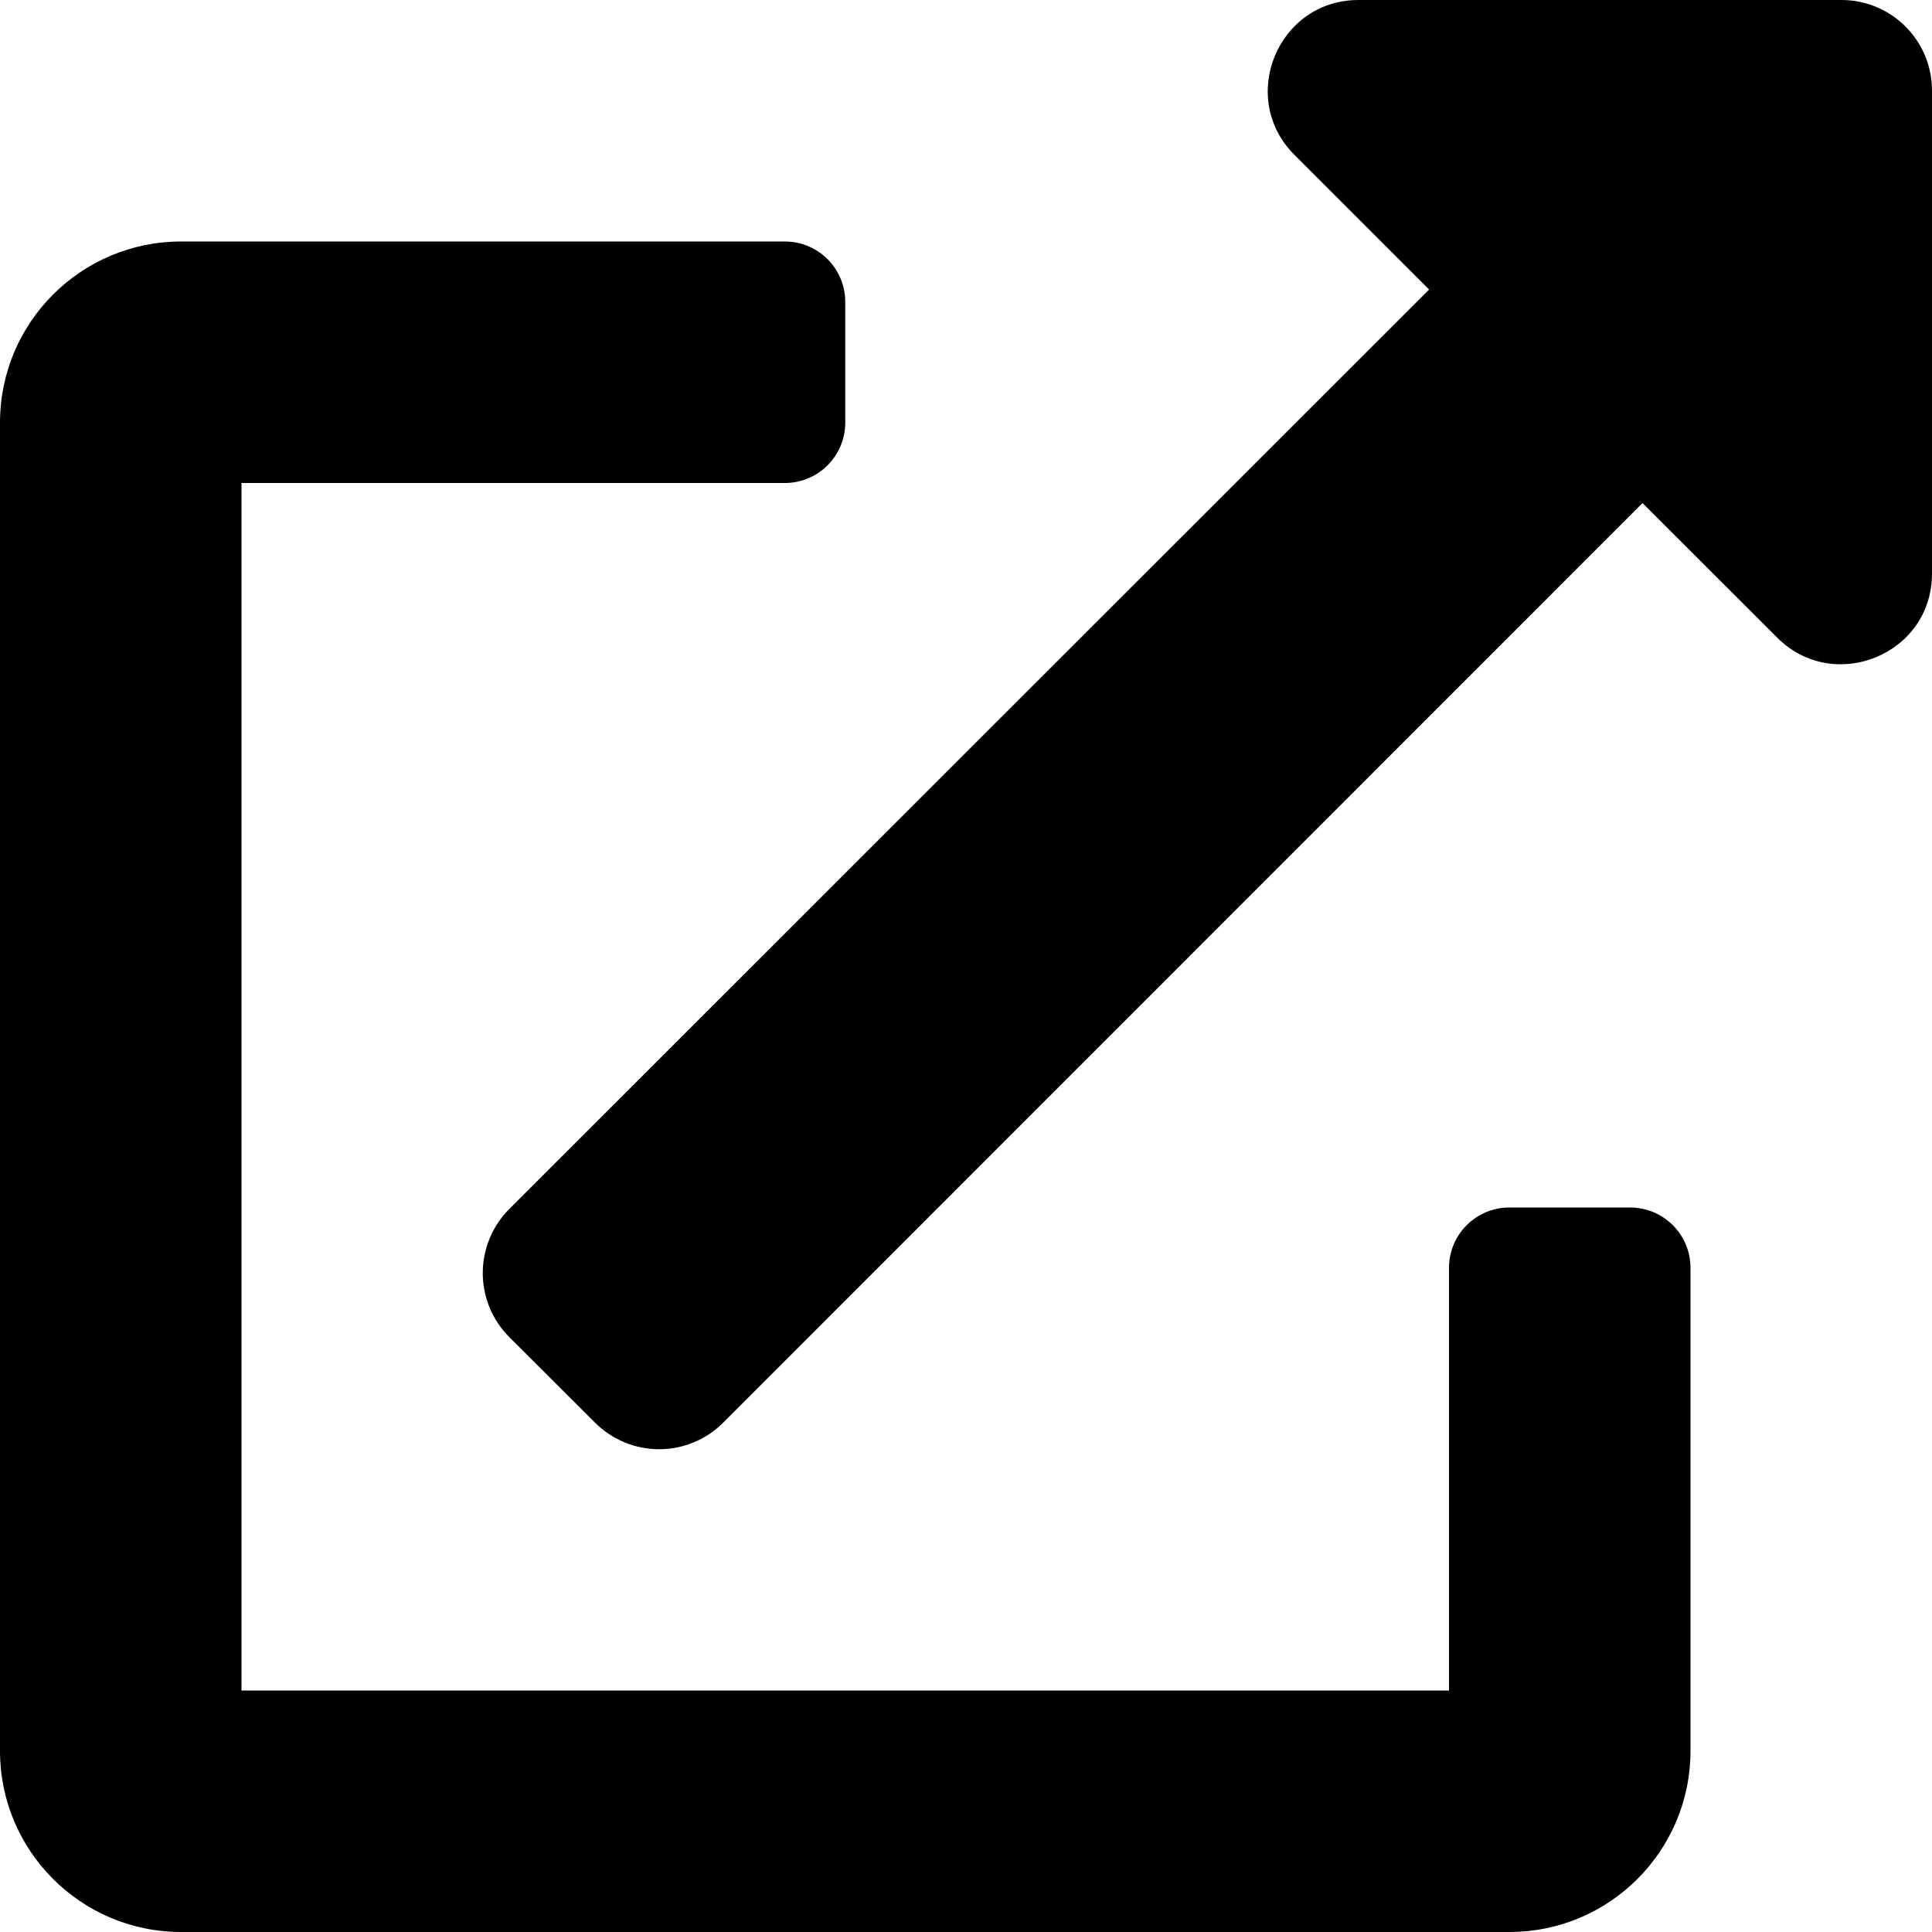
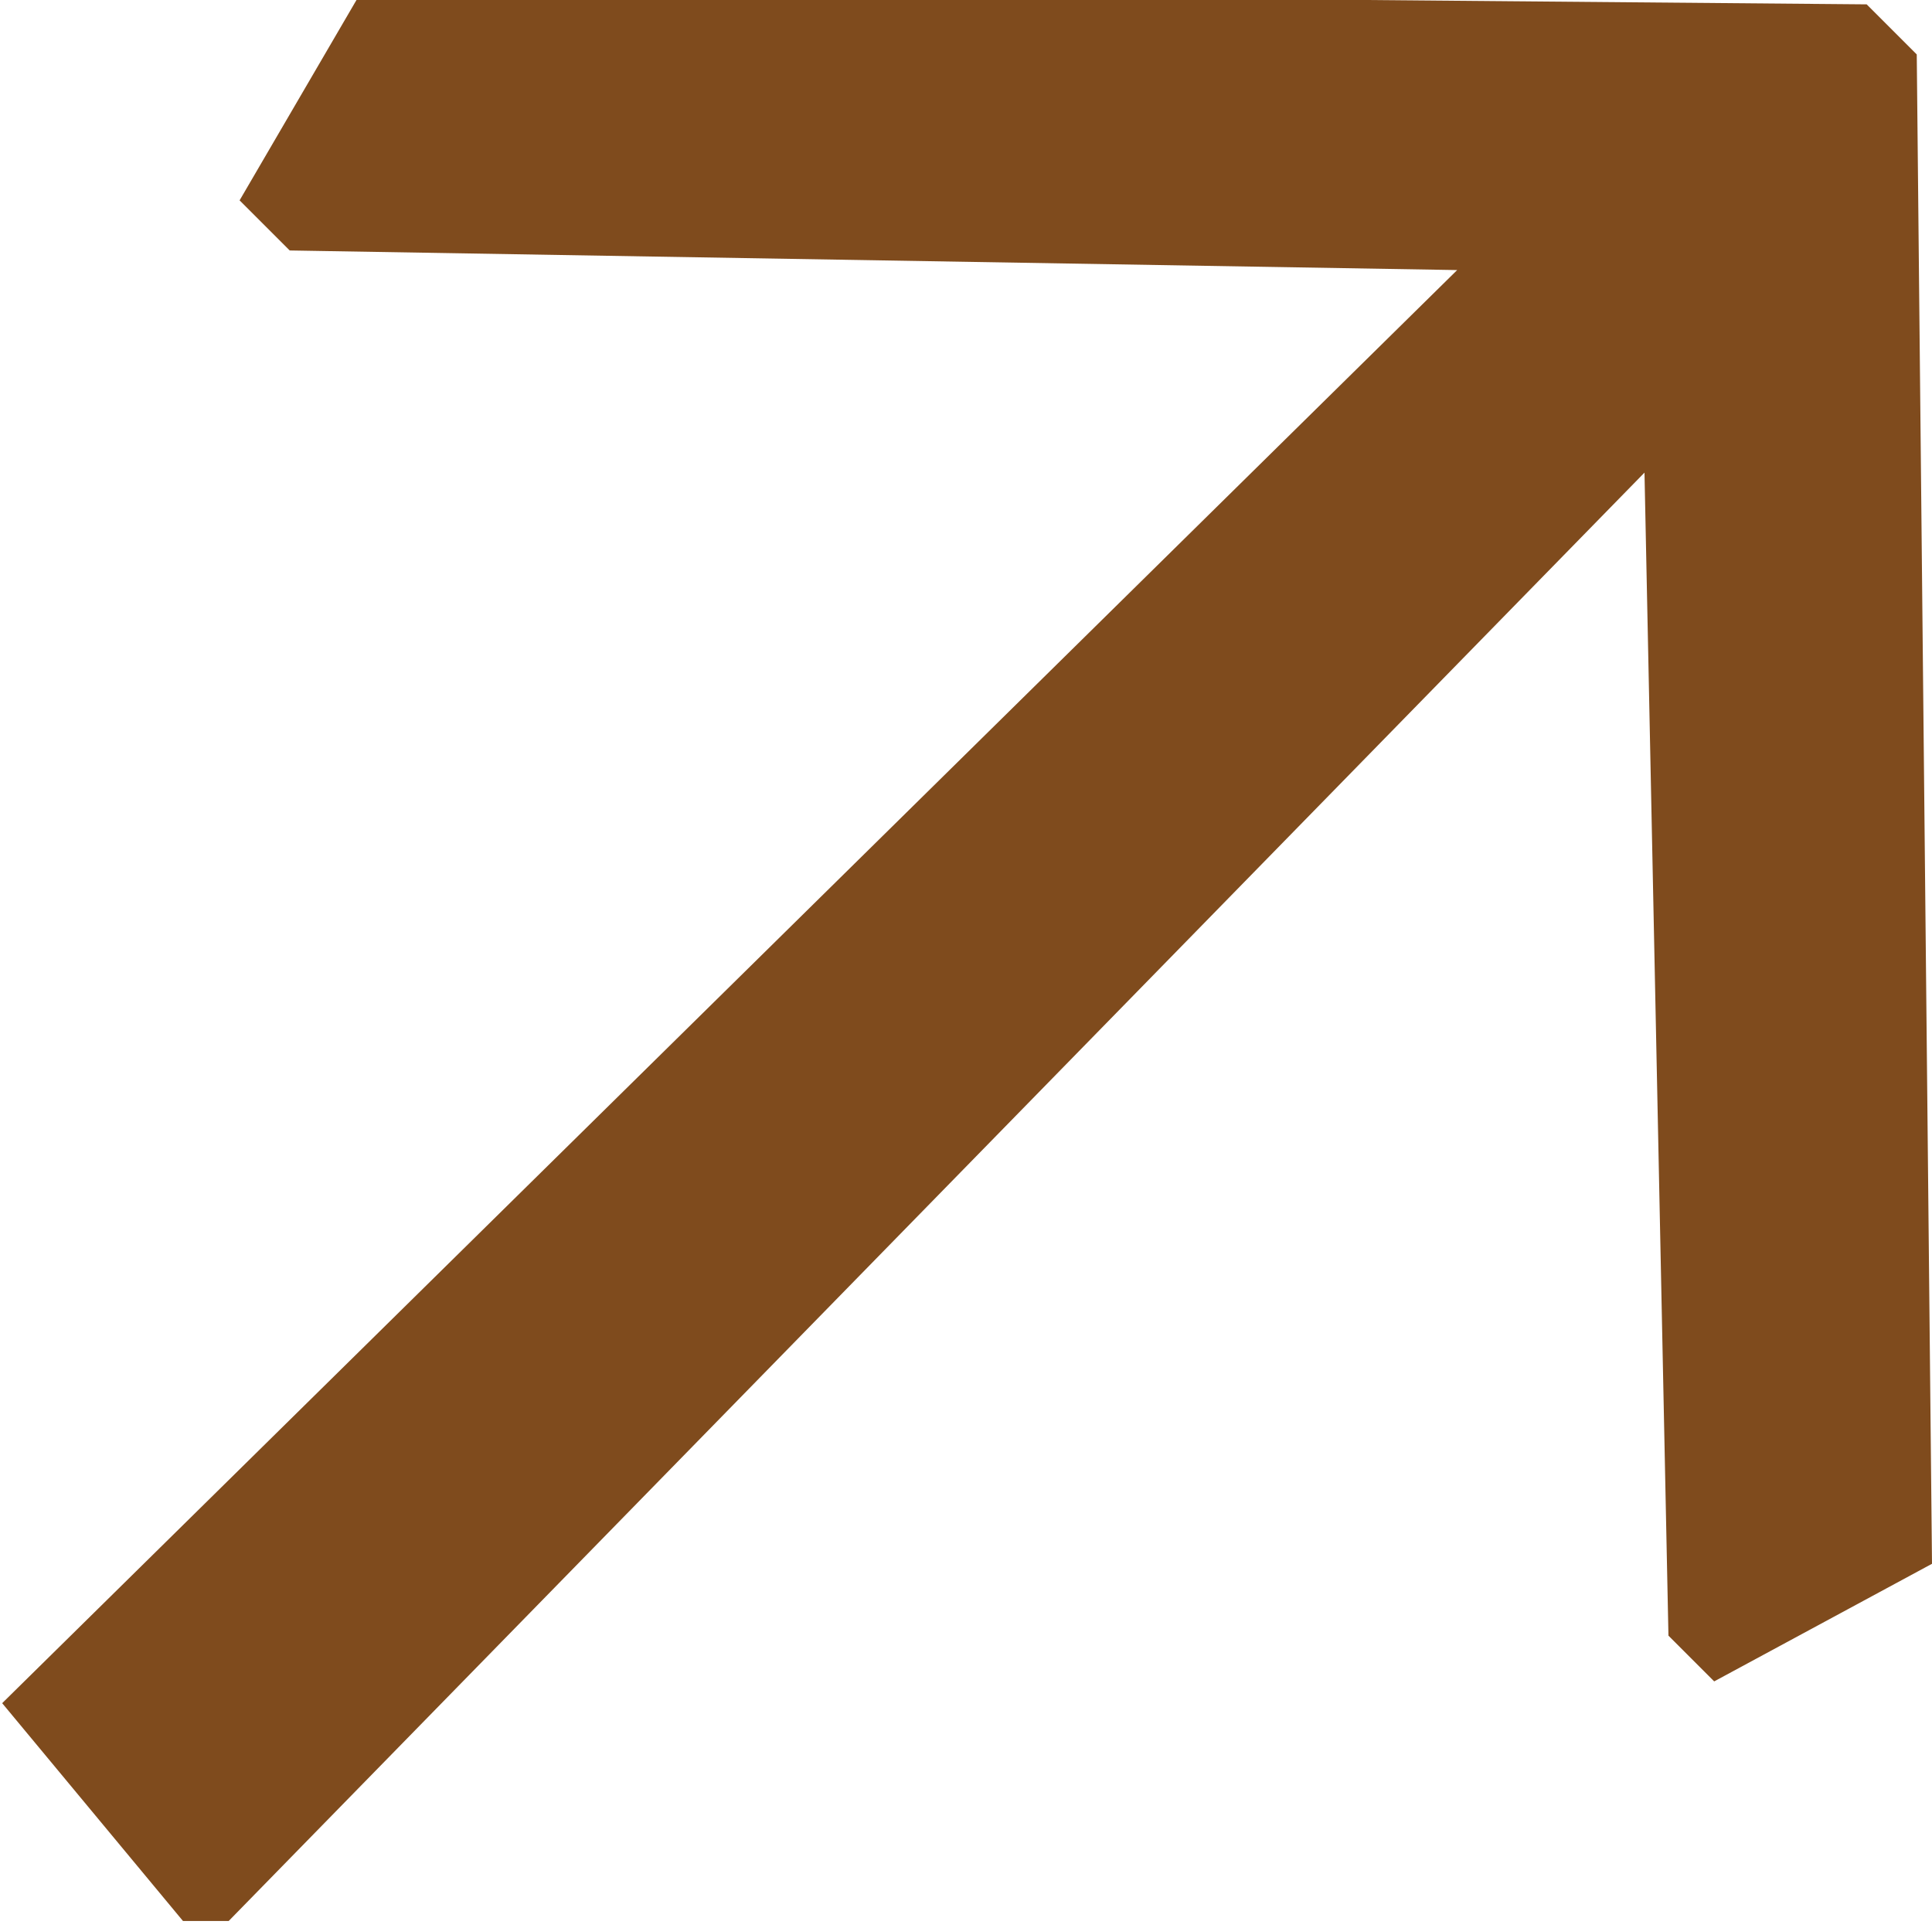
- <svg xmlns="http://www.w3.org/2000/svg" aria-hidden="true" focusable="false" data-prefix="fas" data-icon="external-link-alt" class="svg-inline--fa fa-external-link-alt fa-w-16" role="img" viewBox="0 0 512 512">
-   <path fill="currentColor" d="M432,320H400a16,16,0,0,0-16,16V448H64V128H208a16,16,0,0,0,16-16V80a16,16,0,0,0-16-16H48A48,48,0,0,0,0,112V464a48,48,0,0,0,48,48H400a48,48,0,0,0,48-48V336A16,16,0,0,0,432,320ZM488,0h-128c-21.37,0-32.05,25.91-17,41l35.73,35.73L135,320.37a24,24,0,0,0,0,34L157.67,377a24,24,0,0,0,34,0L435.28,133.32,471,169c15,15,41,4.5,41-17V24A24,24,0,0,0,488,0Z" />
+ <svg xmlns="http://www.w3.org/2000/svg" id="Ebene_1" data-name="Ebene 1" viewBox="0 0 8.87 8.85">
+   <defs>
+     <style>.cls-1{fill:#7f4b1d;}</style>
+   </defs>
+   <path class="cls-1" d="M271.93,418l6.91.06.23.23.07,6.93-1,.54-.21-.21-.11-5.34-6.5,6.65h-.21l-.83-1,6.68-6.58-5.36-.09-.23-.23Z" transform="translate(-270.27 -418.04)" />
</svg>
